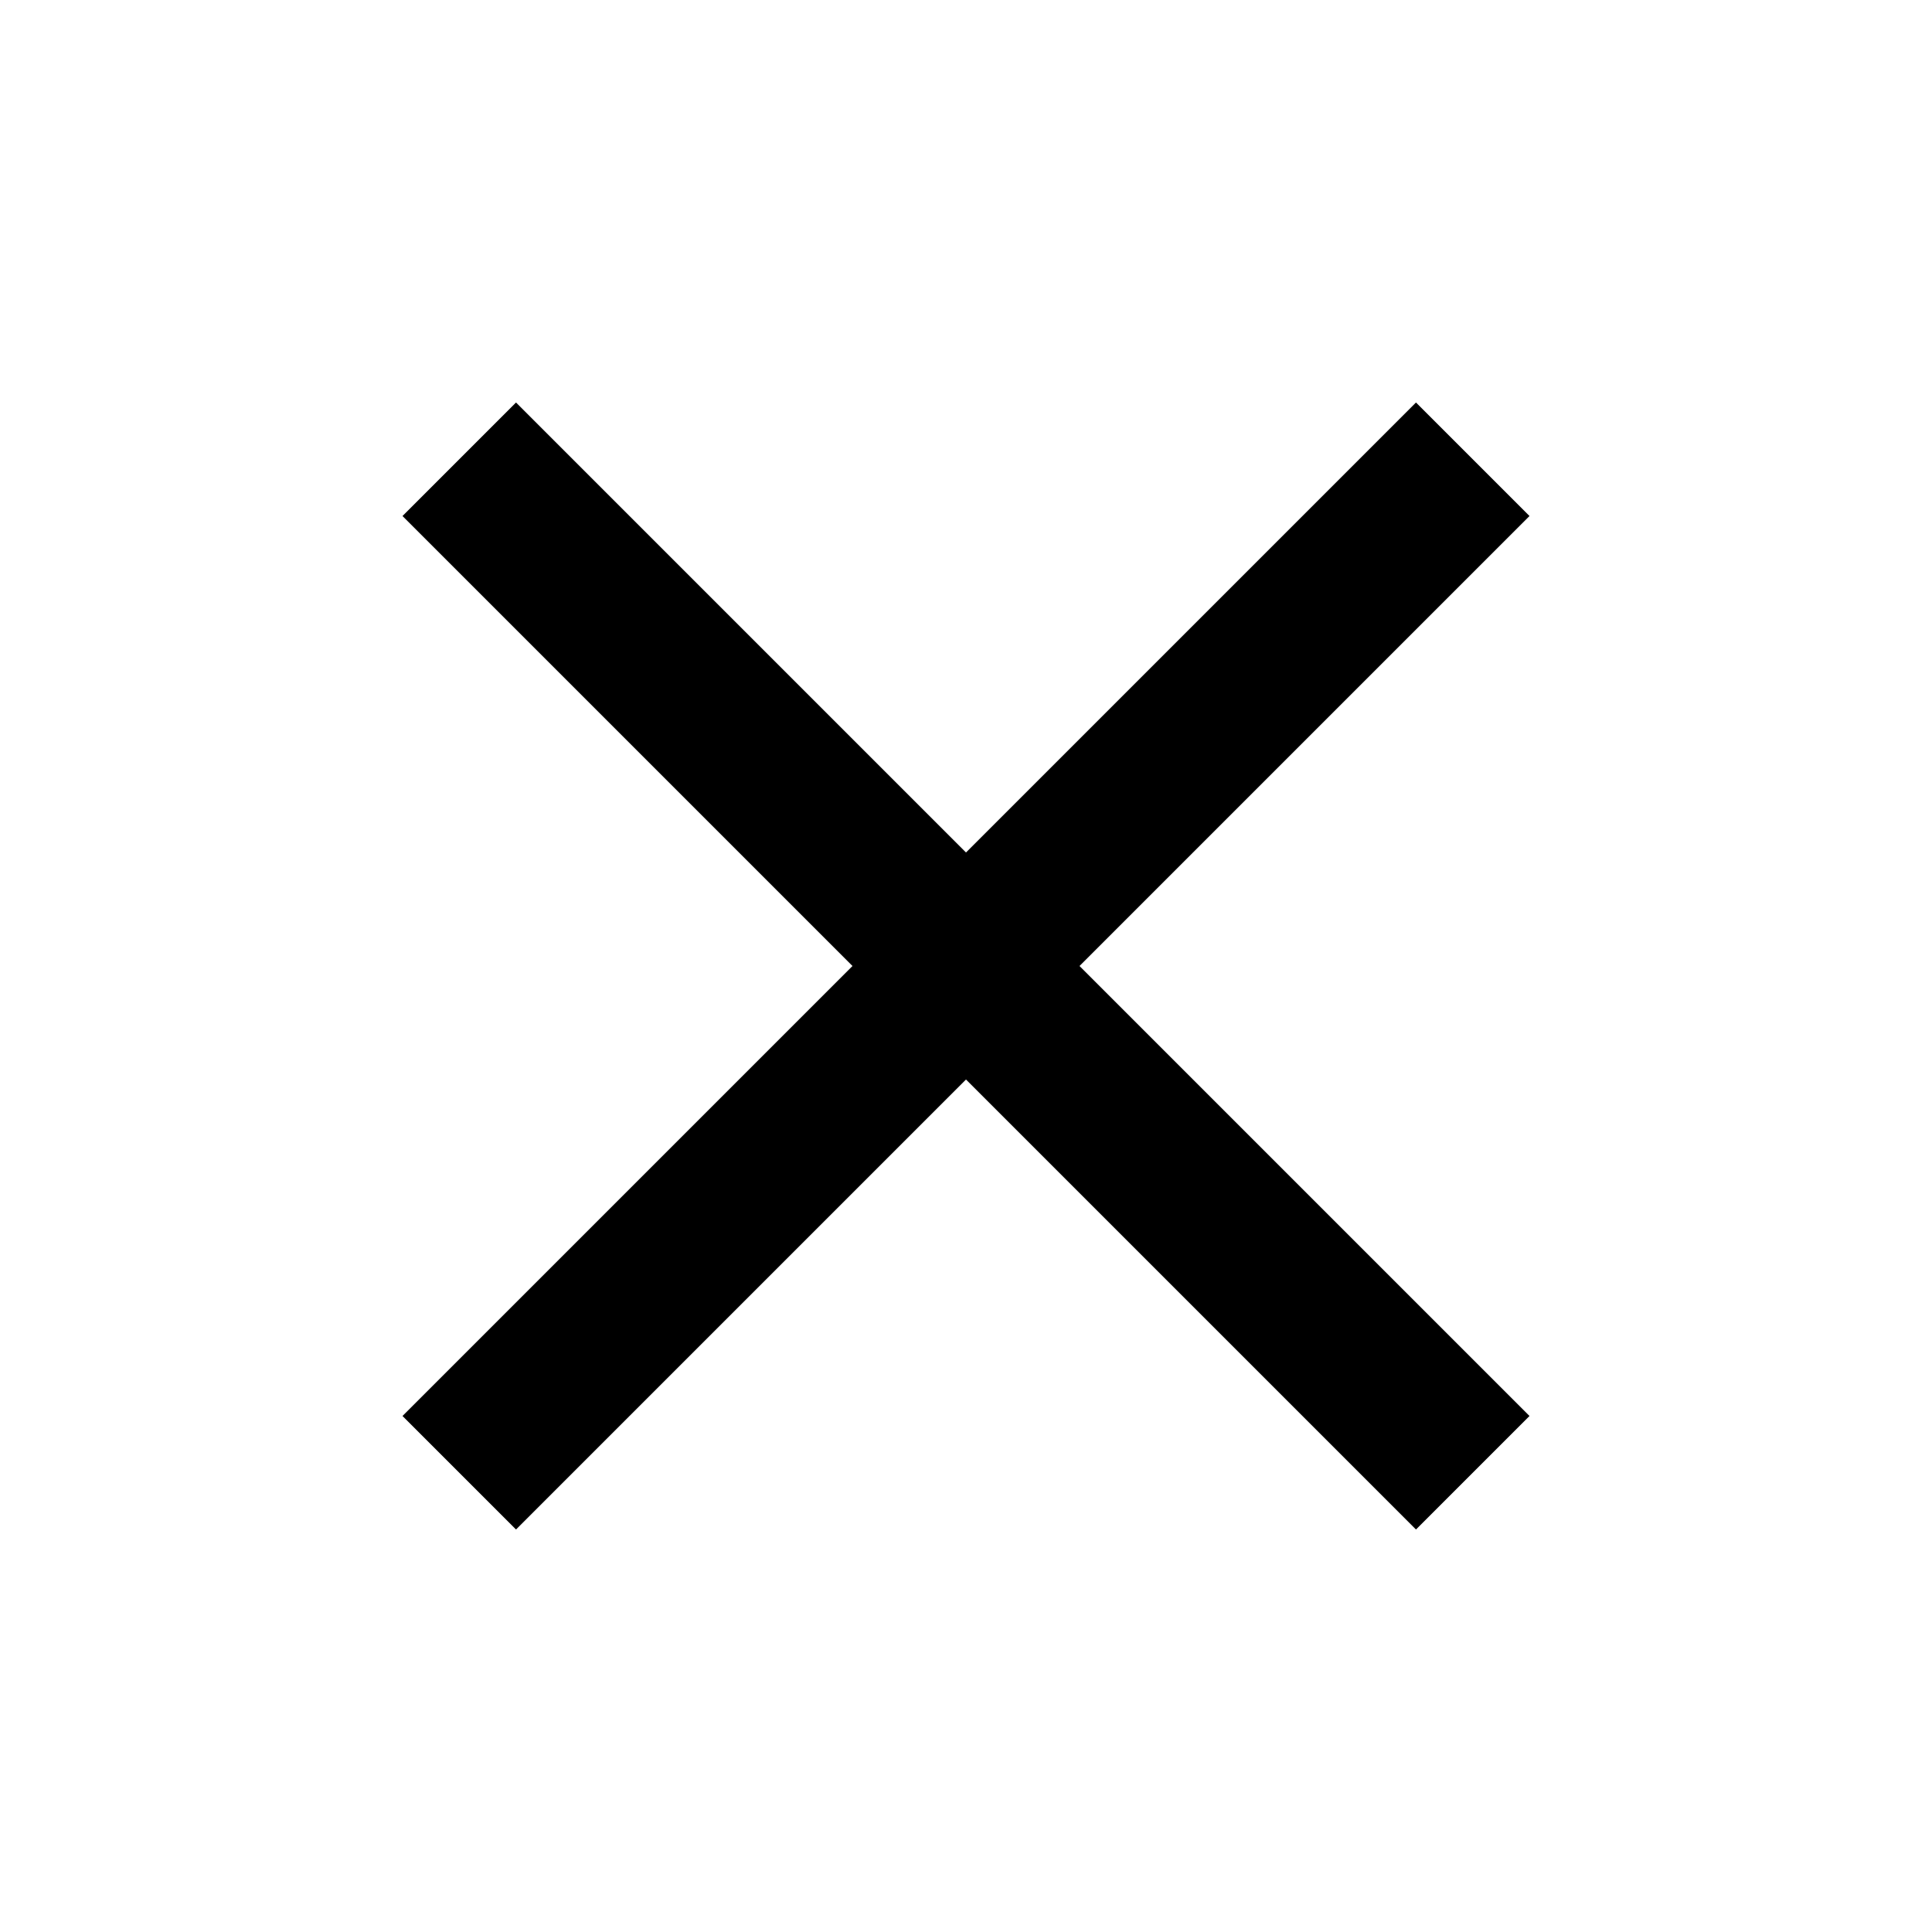
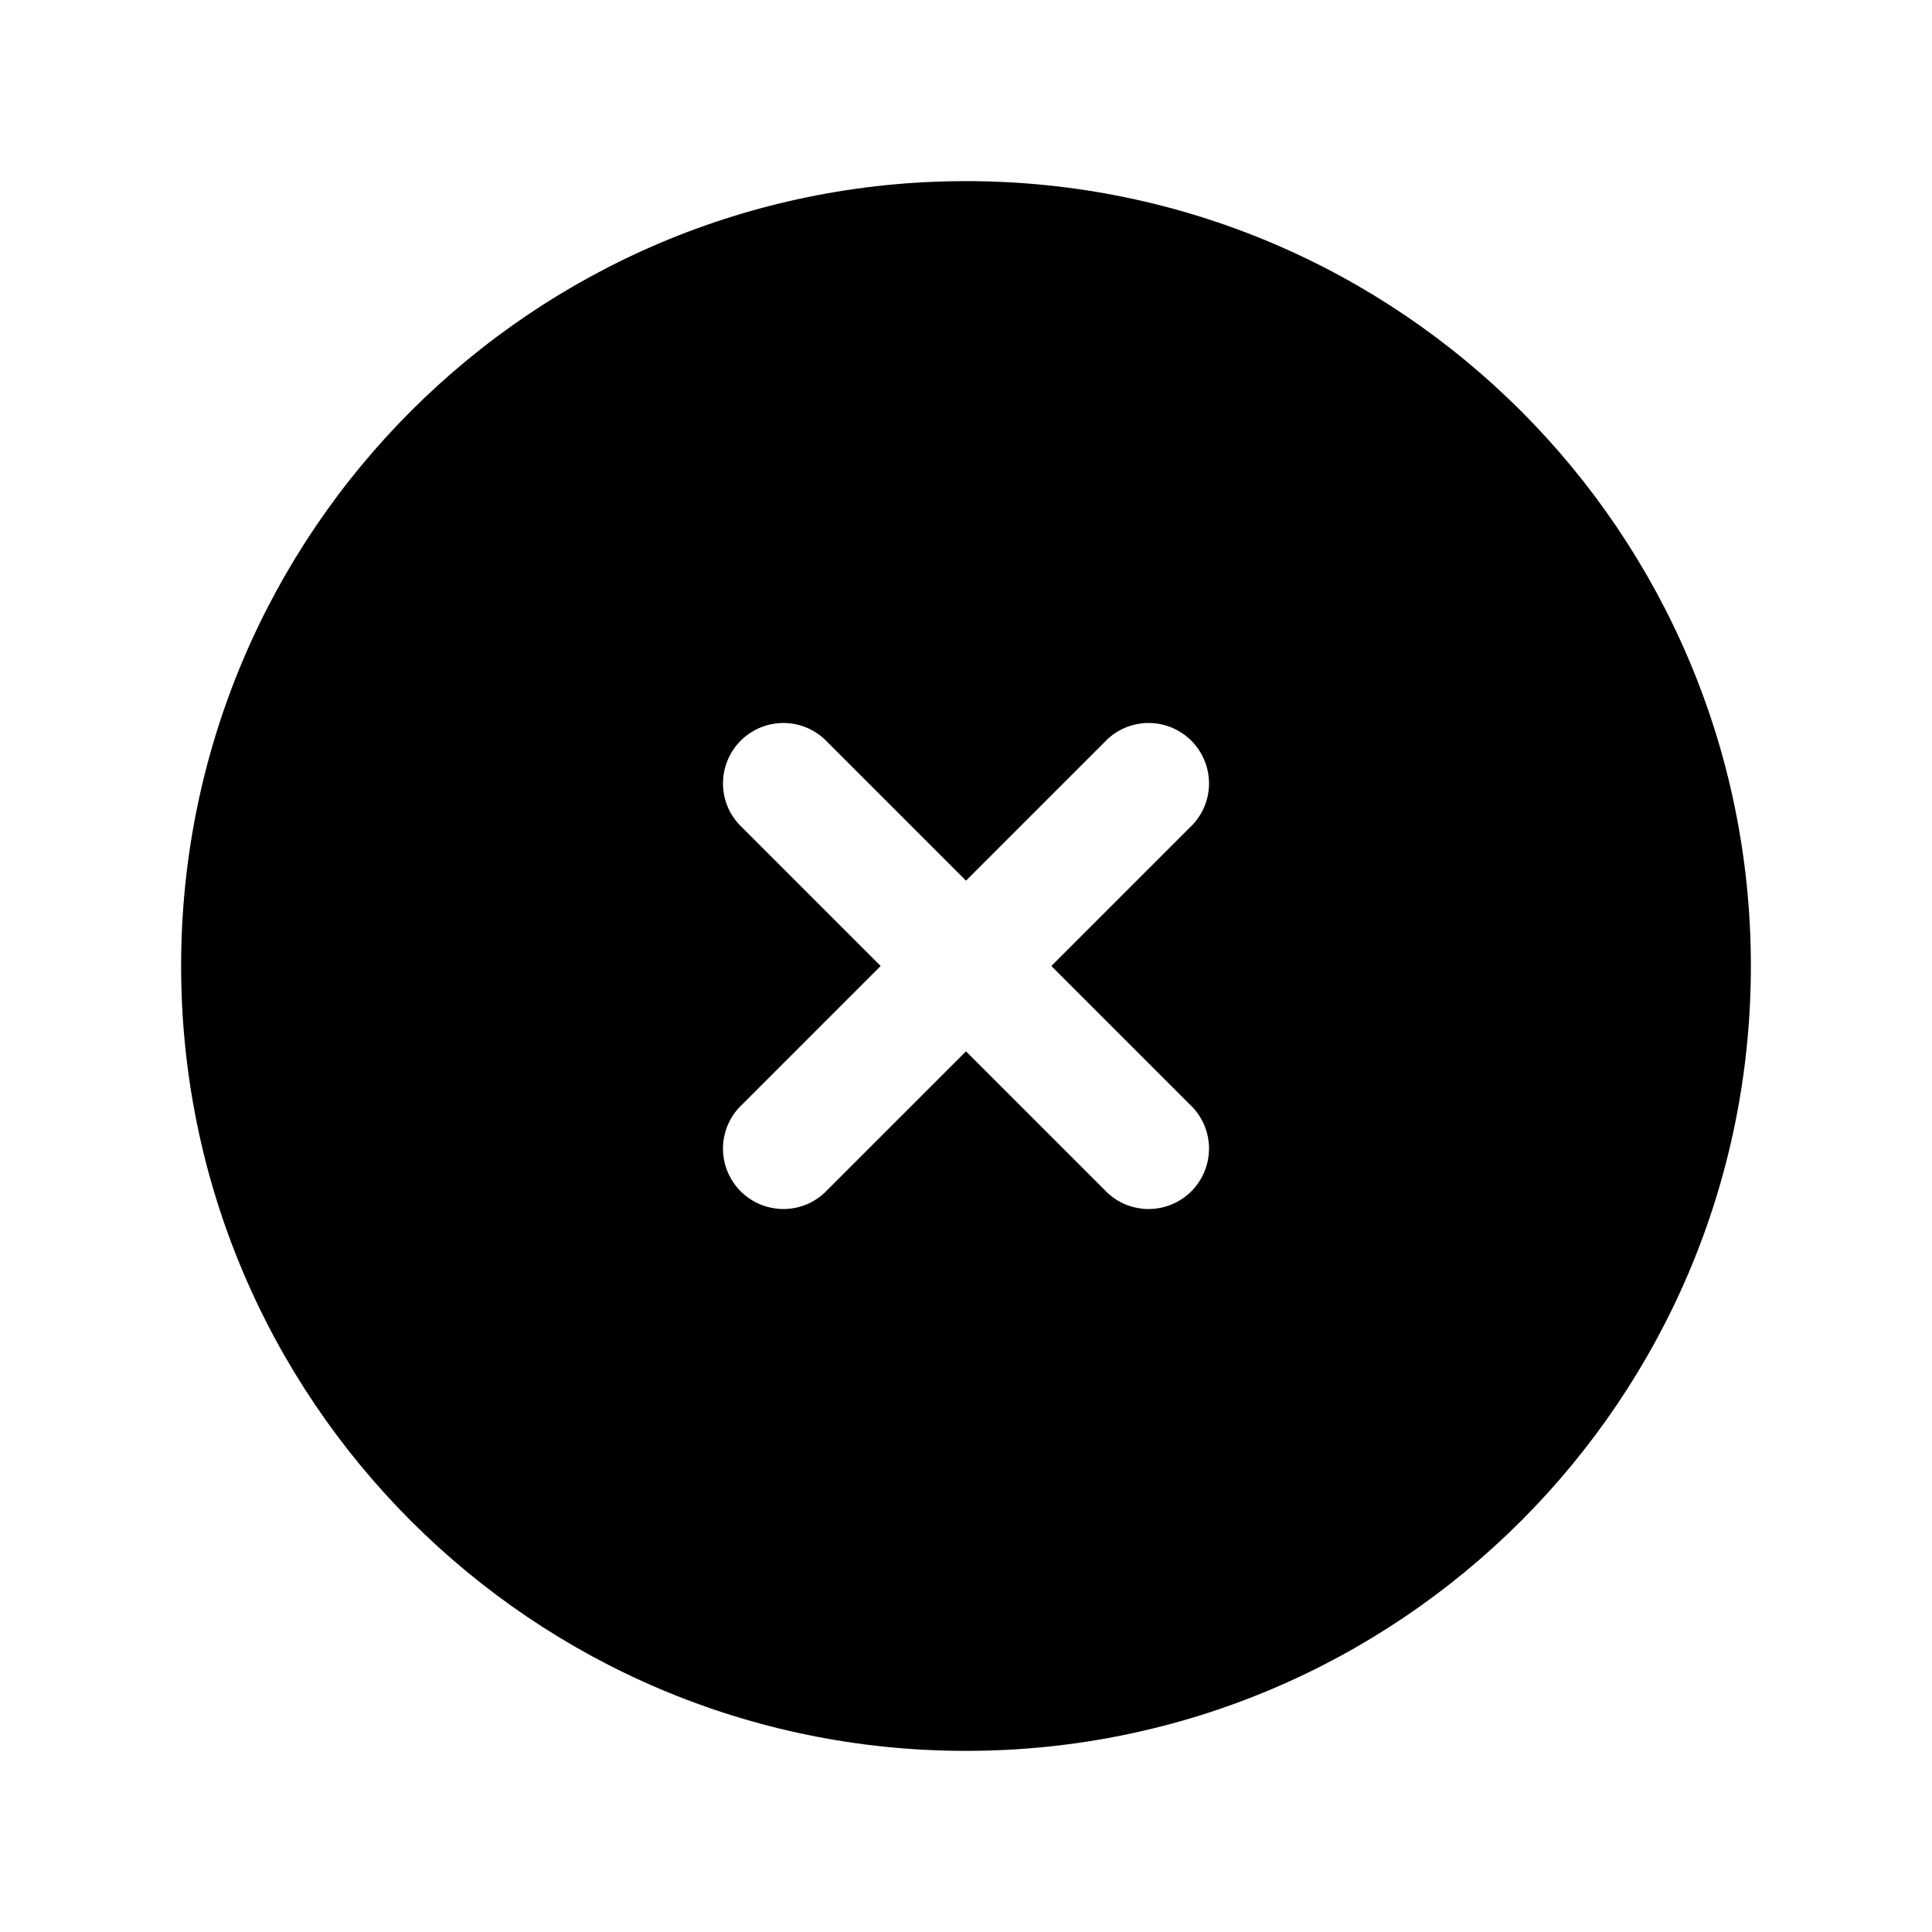
- <svg xmlns="http://www.w3.org/2000/svg" width="24" height="24" viewBox="0 0 24 24" fill="currentColor">
-   <path d="M19 6.41 17.59 5 12 10.59 6.41 5 5 6.41 10.59 12 5 17.59 6.41 19 12 13.41 17.59 19 19 17.59 13.41 12z" />
+ <svg xmlns="http://www.w3.org/2000/svg" width="24" height="24" viewBox="0 0 24 24" fill="none">
+   <path fill-rule="evenodd" clip-rule="evenodd" d="M12 2.25C6.615 2.25 2.25 6.615 2.25 12C2.25 17.385 6.615 21.75 12 21.75C17.385 21.75 21.75 17.385 21.75 12C21.75 6.615 17.385 2.25 12 2.25ZM10.28 9.22C10.211 9.146 10.129 9.087 10.037 9.046C9.945 9.005 9.845 8.983 9.745 8.981C9.644 8.98 9.544 8.998 9.45 9.036C9.357 9.074 9.272 9.13 9.201 9.201C9.13 9.272 9.074 9.357 9.036 9.45C8.998 9.544 8.98 9.644 8.981 9.745C8.983 9.845 9.005 9.945 9.046 10.037C9.087 10.129 9.146 10.211 9.22 10.28L10.94 12L9.22 13.72C9.146 13.789 9.087 13.871 9.046 13.963C9.005 14.056 8.983 14.155 8.981 14.255C8.98 14.356 8.998 14.456 9.036 14.55C9.074 14.643 9.13 14.728 9.201 14.799C9.272 14.87 9.357 14.926 9.45 14.964C9.544 15.002 9.644 15.02 9.745 15.019C9.845 15.017 9.945 14.995 10.037 14.954C10.129 14.913 10.211 14.854 10.28 14.78L12 13.06L13.72 14.78C13.789 14.854 13.871 14.913 13.963 14.954C14.056 14.995 14.155 15.017 14.255 15.019C14.356 15.02 14.456 15.002 14.55 14.964C14.643 14.926 14.728 14.87 14.799 14.799C14.87 14.728 14.926 14.643 14.964 14.55C15.002 14.456 15.02 14.356 15.019 14.255C15.017 14.155 14.995 14.056 14.954 13.963C14.913 13.871 14.854 13.789 14.78 13.72L13.06 12L14.78 10.28C14.854 10.211 14.913 10.129 14.954 10.037C14.995 9.945 15.017 9.845 15.019 9.745C15.02 9.644 15.002 9.544 14.964 9.45C14.926 9.357 14.87 9.272 14.799 9.201C14.728 9.13 14.643 9.074 14.55 9.036C14.456 8.998 14.356 8.98 14.255 8.981C14.155 8.983 14.056 9.005 13.963 9.046C13.871 9.087 13.789 9.146 13.72 9.22L12 10.94L10.28 9.22Z" fill="currentColor" />
</svg>
